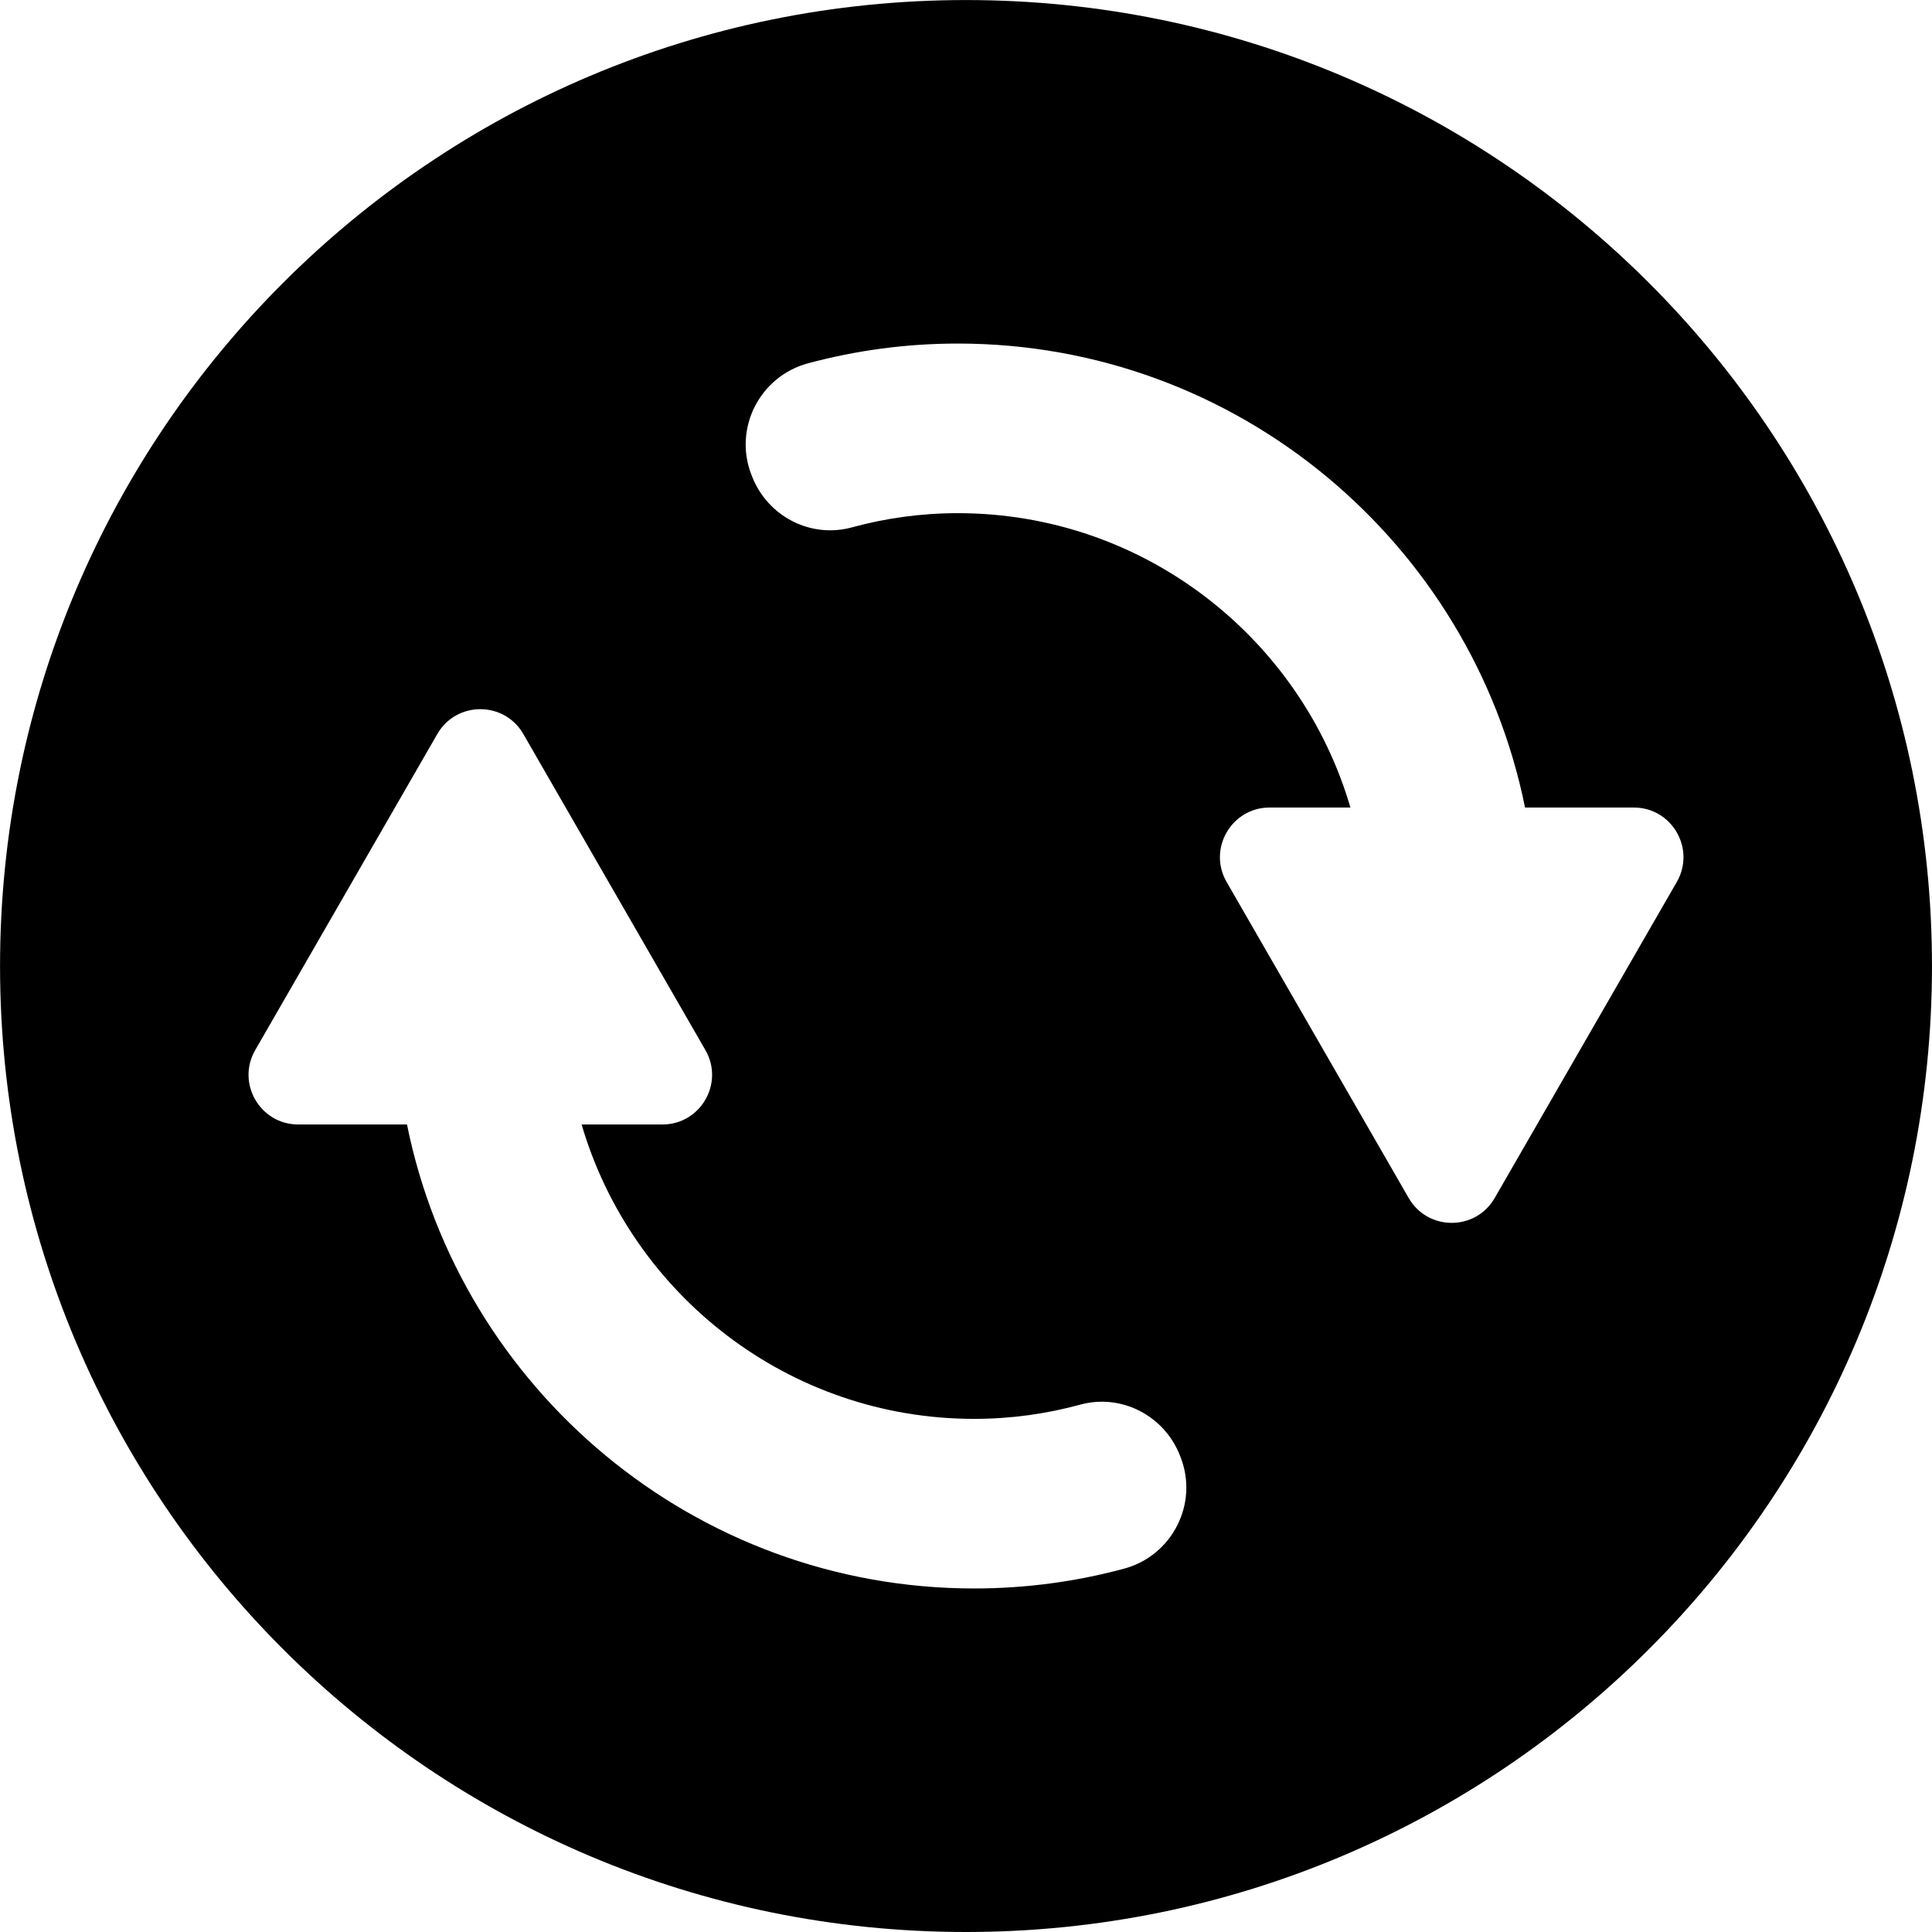
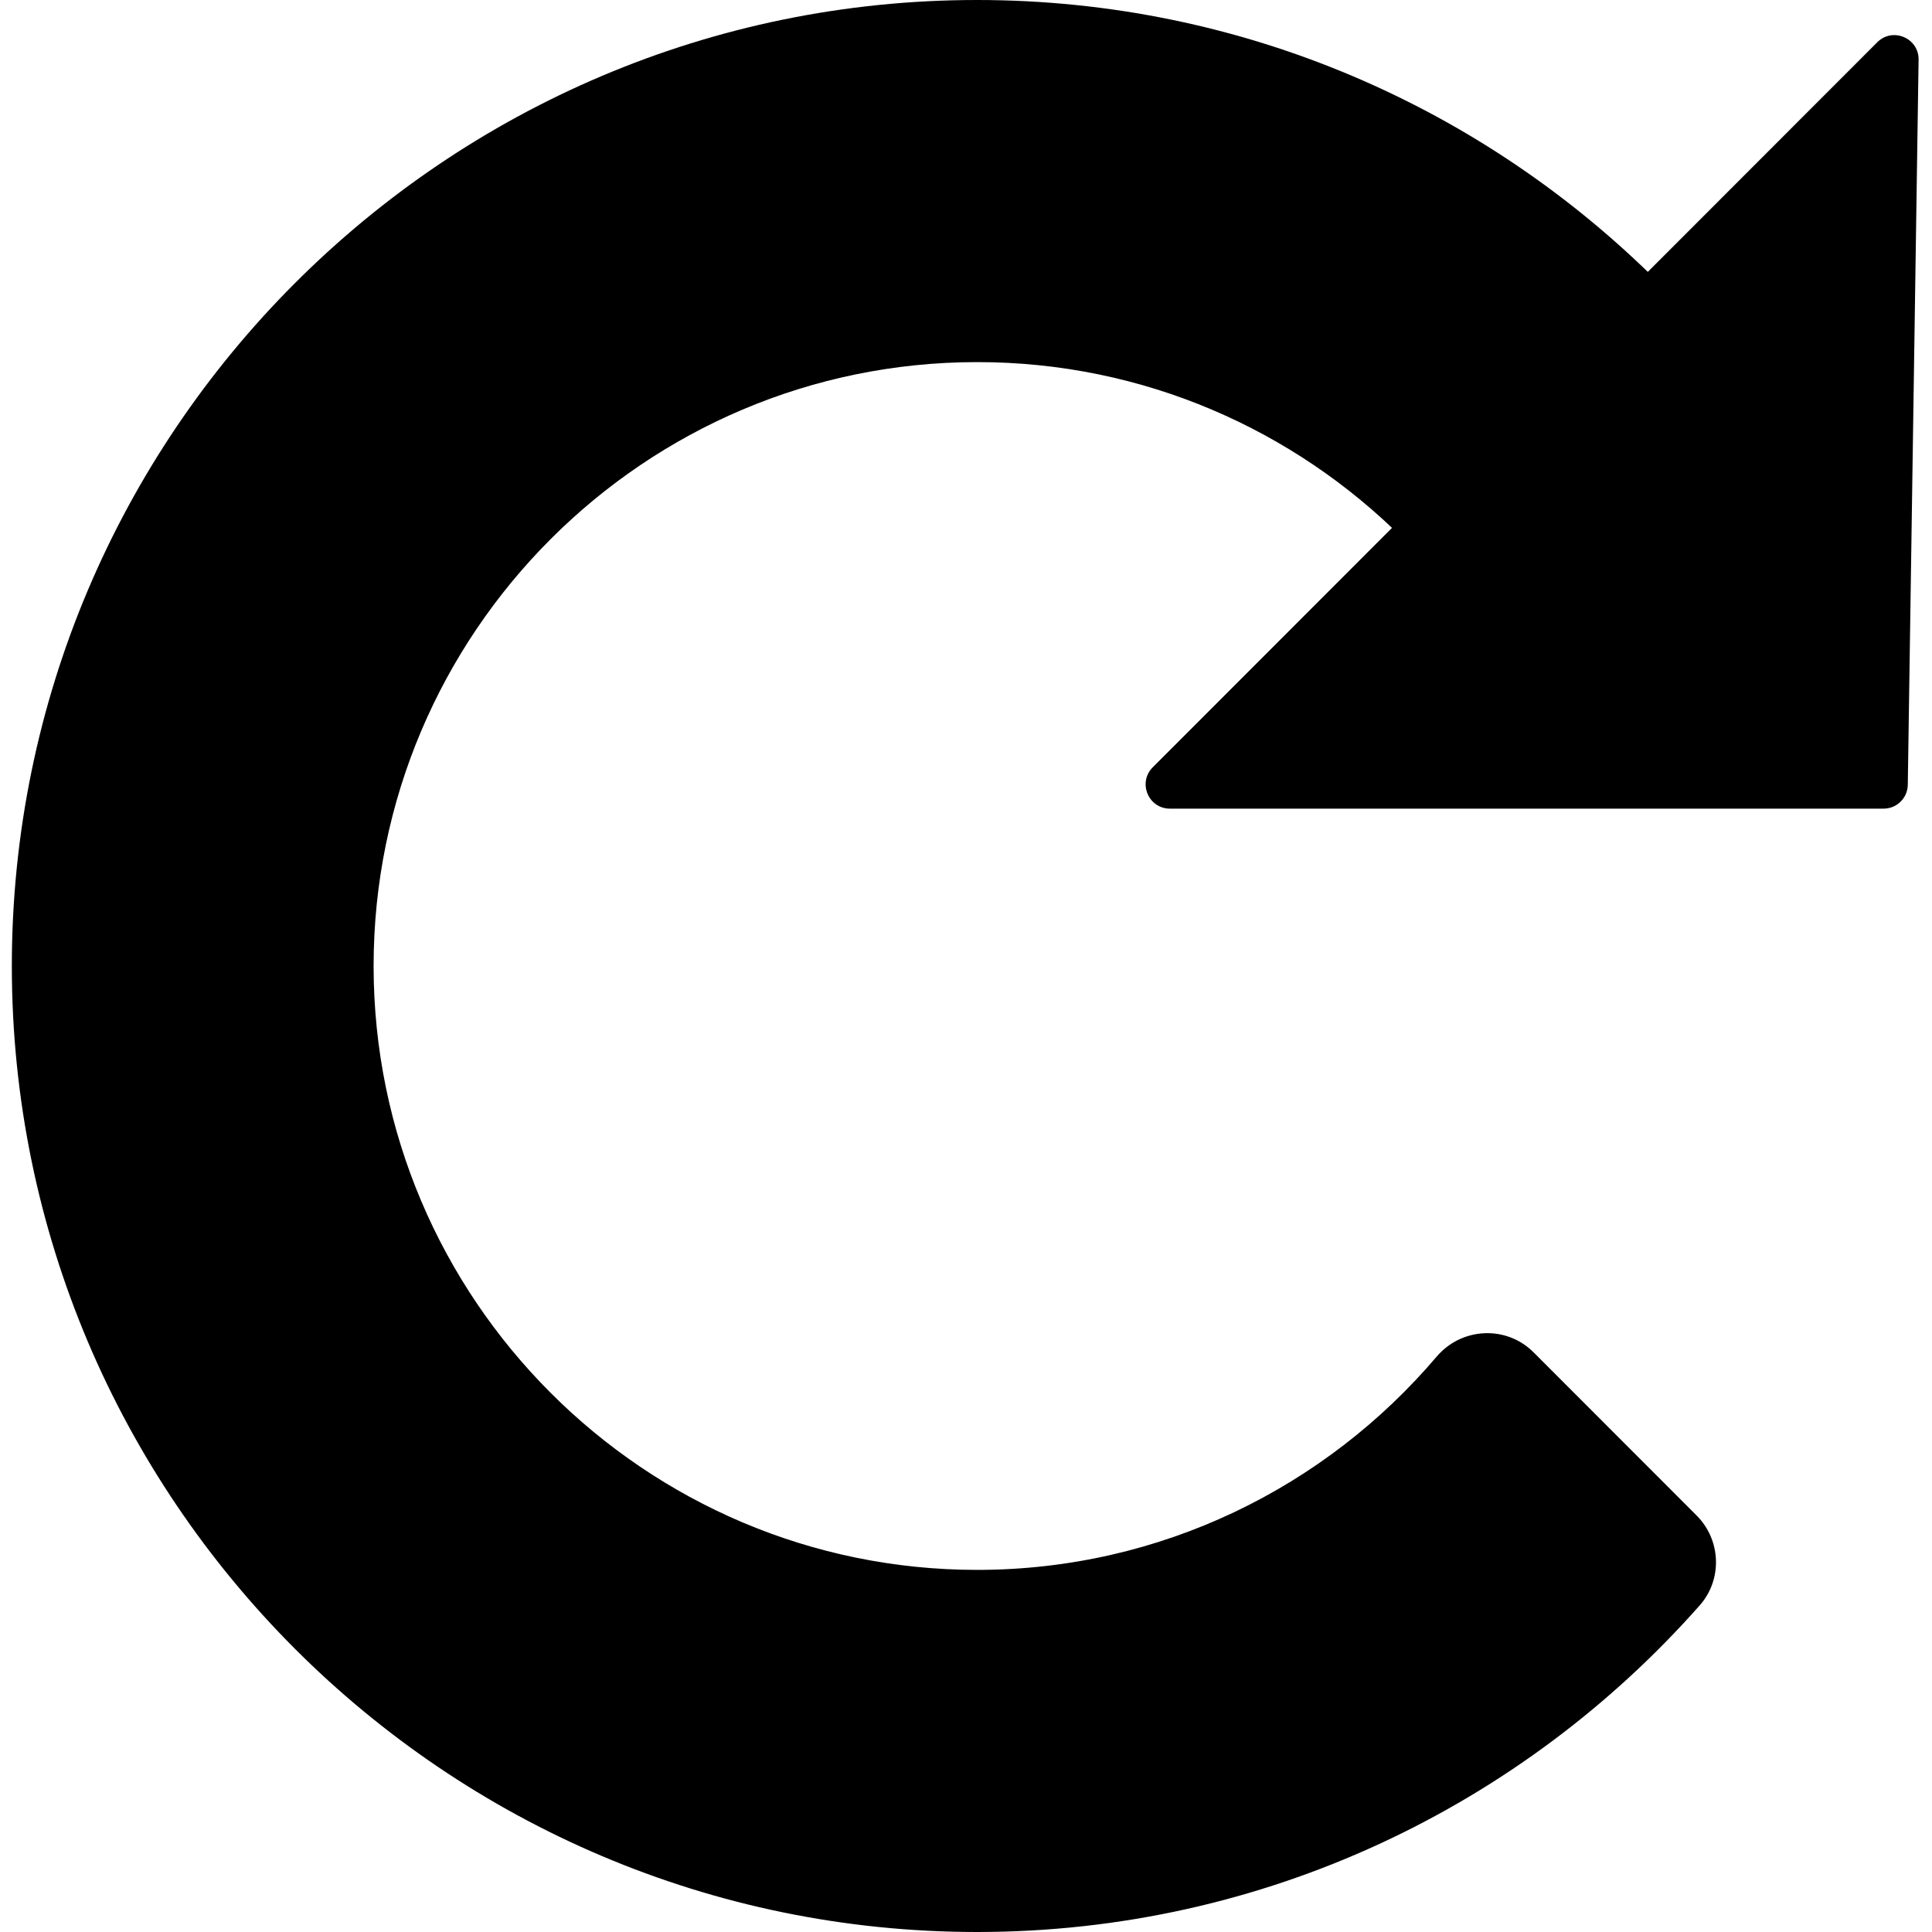
- <svg xmlns="http://www.w3.org/2000/svg" id="reload" viewBox="0 0 375 375" version="1.2">
-   <g id="surface1">
-     <rect x="0" y="0" width="375" height="375" style="fill:rgb(100%,100%,100%);fill-opacity:1;stroke:none;" />
-     <rect x="0" y="0" width="375" height="375" style="fill:rgb(100%,100%,100%);fill-opacity:1;stroke:none;" />
-     <rect x="0" y="0" width="375" height="375" style="fill:rgb(100%,100%,100%);fill-opacity:1;stroke:none;" />
-     <path style=" stroke:none;fill-rule:nonzero;fill-opacity:1;" d="M 374.996 187.504 C 374.996 83.953 291.051 0.008 187.5 0.008 C 83.949 0.008 0.008 83.953 0.008 187.504 C 0.008 291.055 83.949 375 187.5 375 C 291.051 375 374.996 291.055 374.996 187.504 " />
-     <path style=" stroke:none;fill-rule:nonzero;fill:rgb(100%,100%,100%);fill-opacity:1;" d="M 317.117 156.742 L 296.008 156.742 C 285.652 105.438 240.227 66.684 185.914 66.684 C 175.852 66.684 166.098 68.023 156.816 70.527 C 147.473 73.047 142.324 83.152 145.852 92.168 C 145.891 92.27 145.934 92.371 145.973 92.473 C 149.004 100.223 157.32 104.555 165.348 102.363 C 171.902 100.574 178.793 99.605 185.914 99.605 C 221.965 99.605 252.465 123.766 262.117 156.742 L 246.434 156.742 C 239.023 156.742 234.387 164.762 238.086 171.188 L 273.426 232.531 C 277.133 238.965 286.418 238.965 290.121 232.531 L 325.465 171.188 C 329.164 164.762 324.527 156.742 317.117 156.742 " />
-     <path style=" stroke:none;fill-rule:nonzero;fill:rgb(100%,100%,100%);fill-opacity:1;" d="M 57.887 218.262 L 78.996 218.262 C 89.355 269.566 134.777 308.32 189.09 308.32 C 199.152 308.32 208.906 306.98 218.188 304.477 C 227.535 301.957 232.68 291.852 229.152 282.84 C 229.113 282.734 229.07 282.633 229.031 282.527 C 226.004 274.781 217.684 270.449 209.66 272.641 C 203.102 274.43 196.211 275.402 189.09 275.402 C 153.039 275.402 122.543 251.238 112.891 218.262 L 128.57 218.262 C 135.984 218.262 140.617 210.242 136.918 203.82 L 101.578 142.473 C 97.871 136.043 88.586 136.043 84.883 142.473 L 49.539 203.82 C 45.84 210.242 50.477 218.262 57.887 218.262 " />
+ <svg xmlns="http://www.w3.org/2000/svg" id="reload" contentScriptType="text/ecmascript" zoomAndPan="magnify" contentStyleType="text/css" viewBox="0 0 375 375" preserveAspectRatio="xMidYMid meet" version="1.2">
+   <defs>
+     <clipPath xml:id="clip1" id="clip1">
+       <path d="M 222.238 6.672 L 372.398 6.672 L 372.398 157 L 222.238 157 Z M 222.238 6.672 " />
+     </clipPath>
+     <clipPath xml:id="clip2" id="clip2">
+       <path d="M 2.109 0 L 334 0 L 334 375 L 2.109 375 Z M 2.109 0 " />
+     </clipPath>
+   </defs>
+   <g xml:id="surface1" id="surface1">
+     <g clip-rule="nonzero" clip-path="url(#clip1)">
+       <path style=" stroke:none;fill-rule:nonzero;fill:fill-opacity:1;" d="M 365.605 156.957 L 227.074 156.957 C 222.891 156.957 220.793 151.891 223.75 148.93 L 364.375 8.203 C 367.359 5.215 372.461 7.375 372.398 11.598 L 370.301 152.328 C 370.266 154.898 368.168 156.957 365.605 156.957 " />
+     </g>
+     <g clip-rule="nonzero" clip-path="url(#clip2)">
+       <path style=" stroke:none;fill-rule:nonzero;fill;fill-opacity:1;" d="M 297.676 262.496 C 292.367 257.18 283.699 257.617 278.832 263.344 C 257.34 288.625 225.348 304.715 189.648 304.715 C 125.066 304.707 72.527 252.129 72.516 187.496 C 72.527 122.863 125.066 70.285 189.66 70.285 C 221.945 70.273 251.227 83.426 272.441 104.652 L 322.078 54.977 C 288.152 21.023 241.305 0 189.648 0 C 86.336 0 2.297 84.105 2.297 187.496 C 2.297 290.887 86.348 375 189.66 375 C 245.43 375 295.57 350.449 329.914 311.602 C 334.363 306.566 334.062 298.91 329.312 294.156 L 297.676 262.496 " />
+     </g>
  </g>
</svg>
